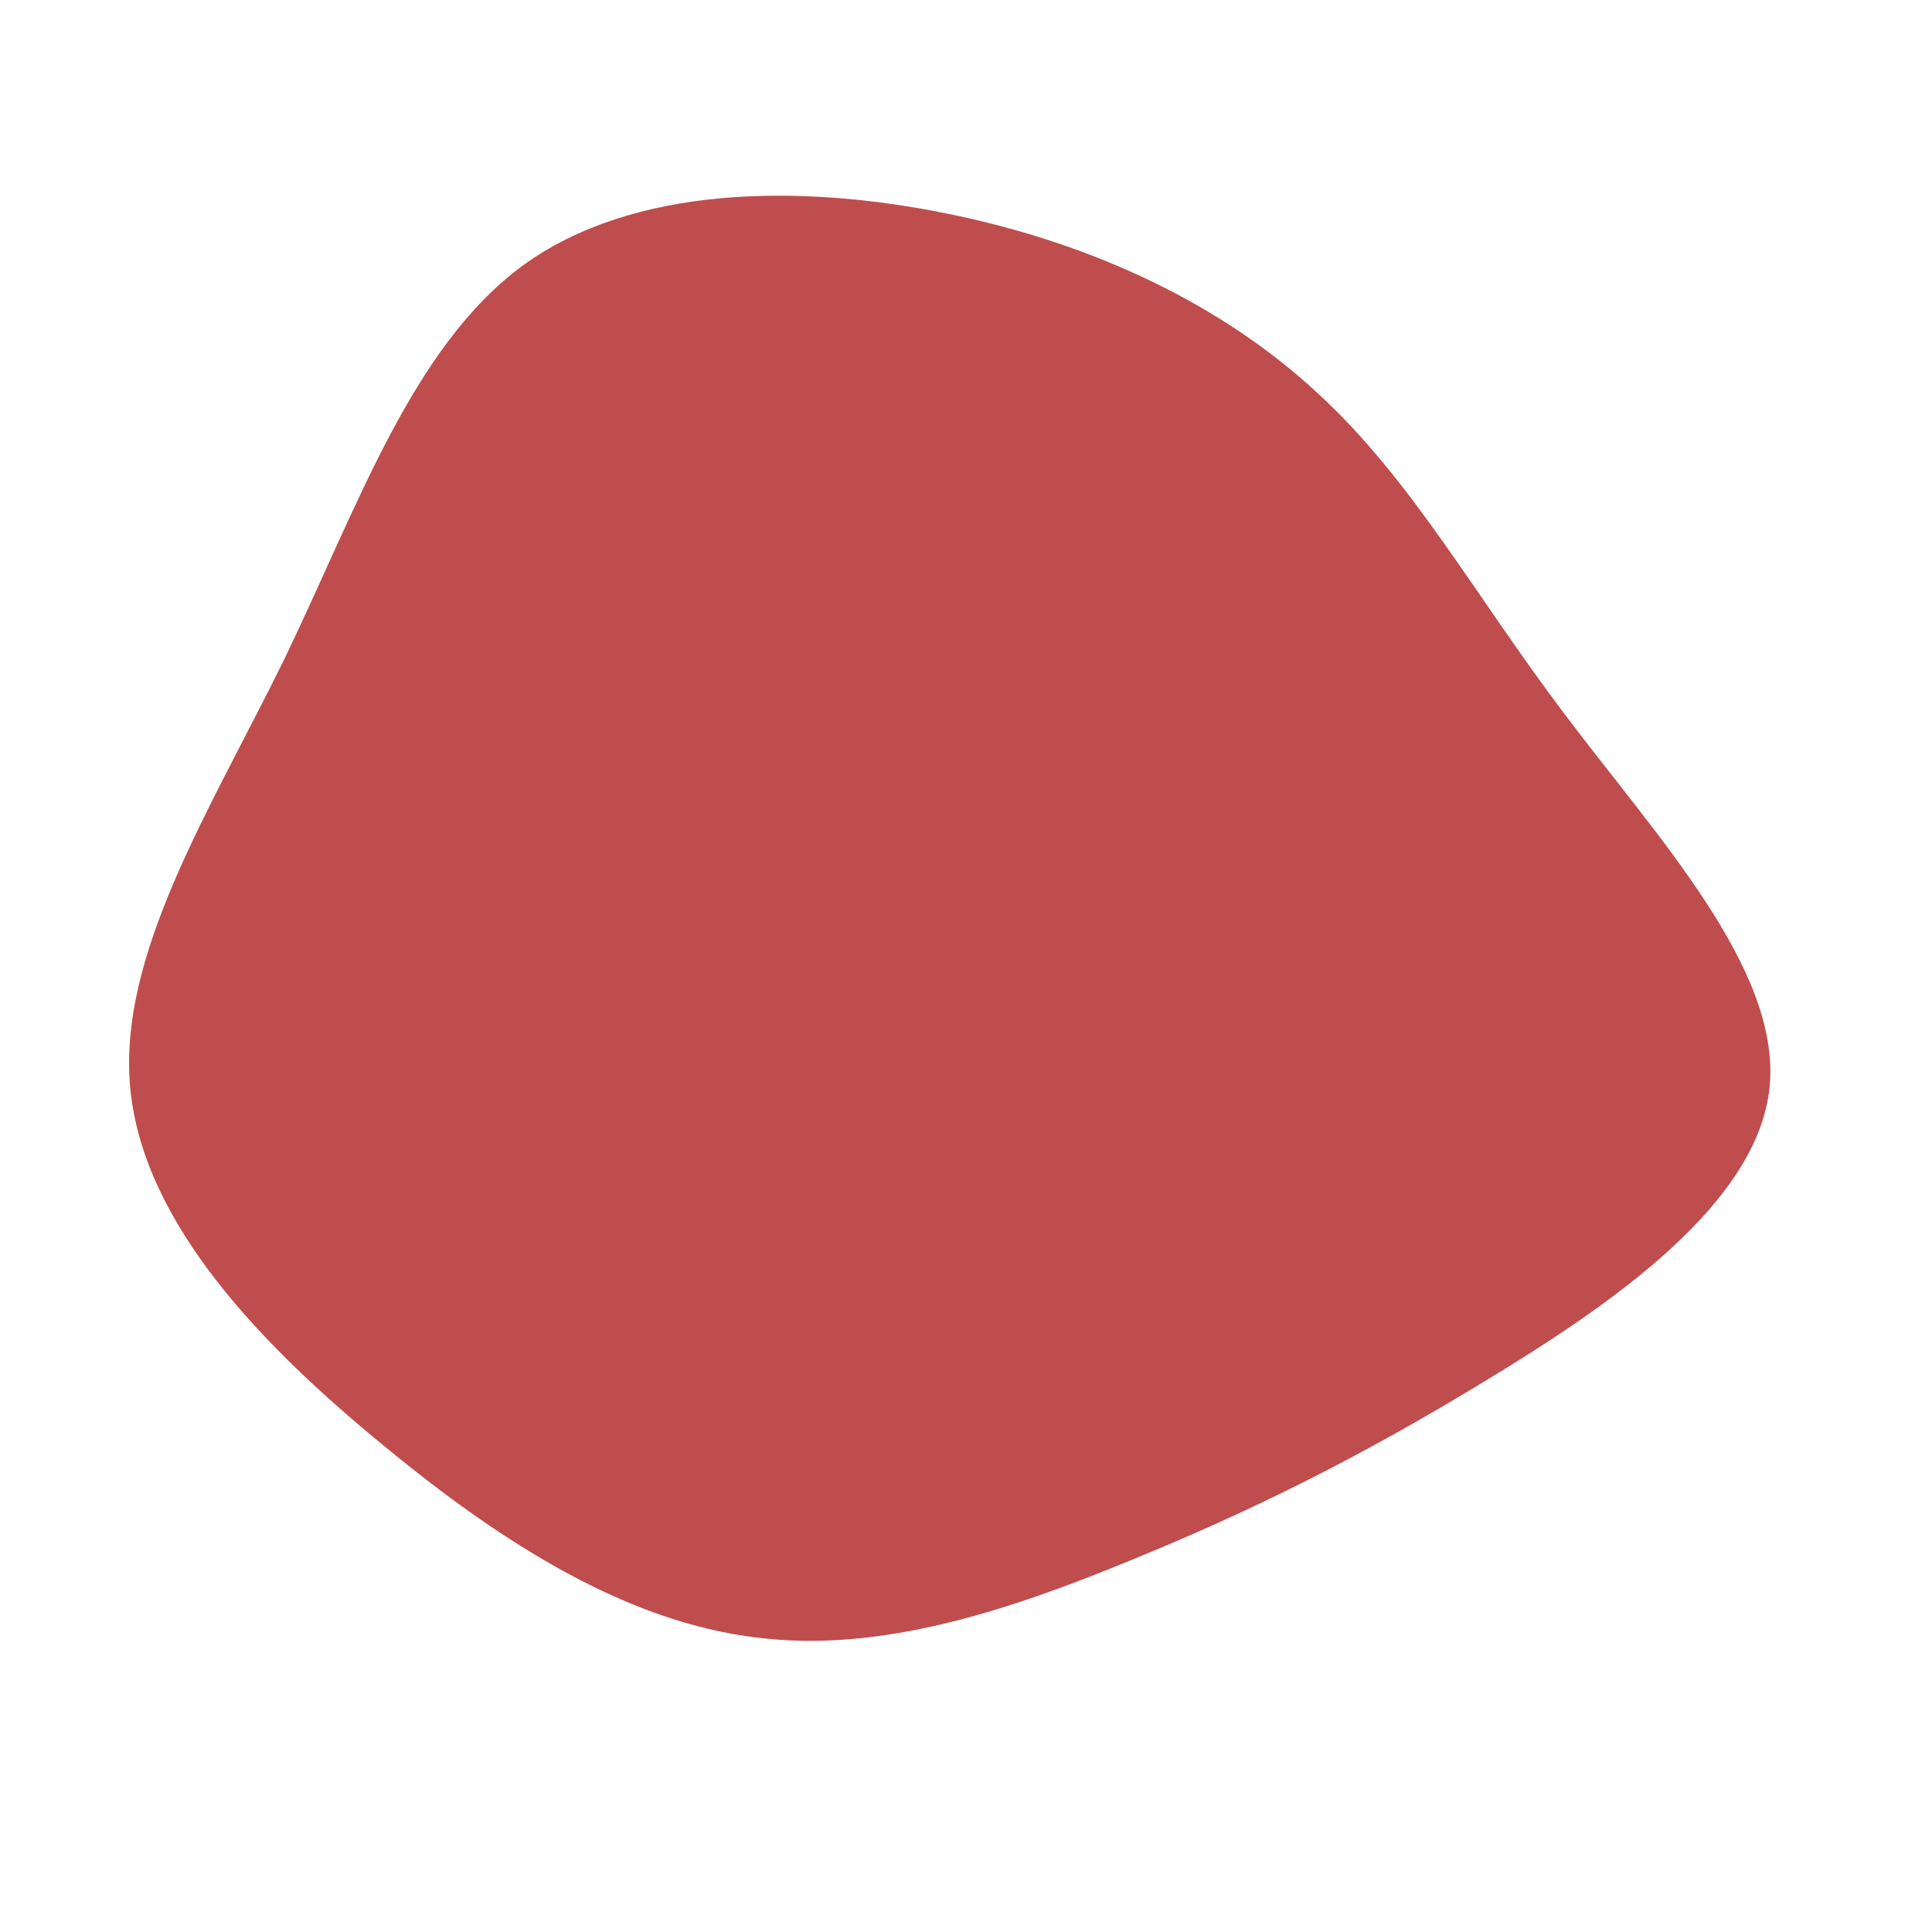
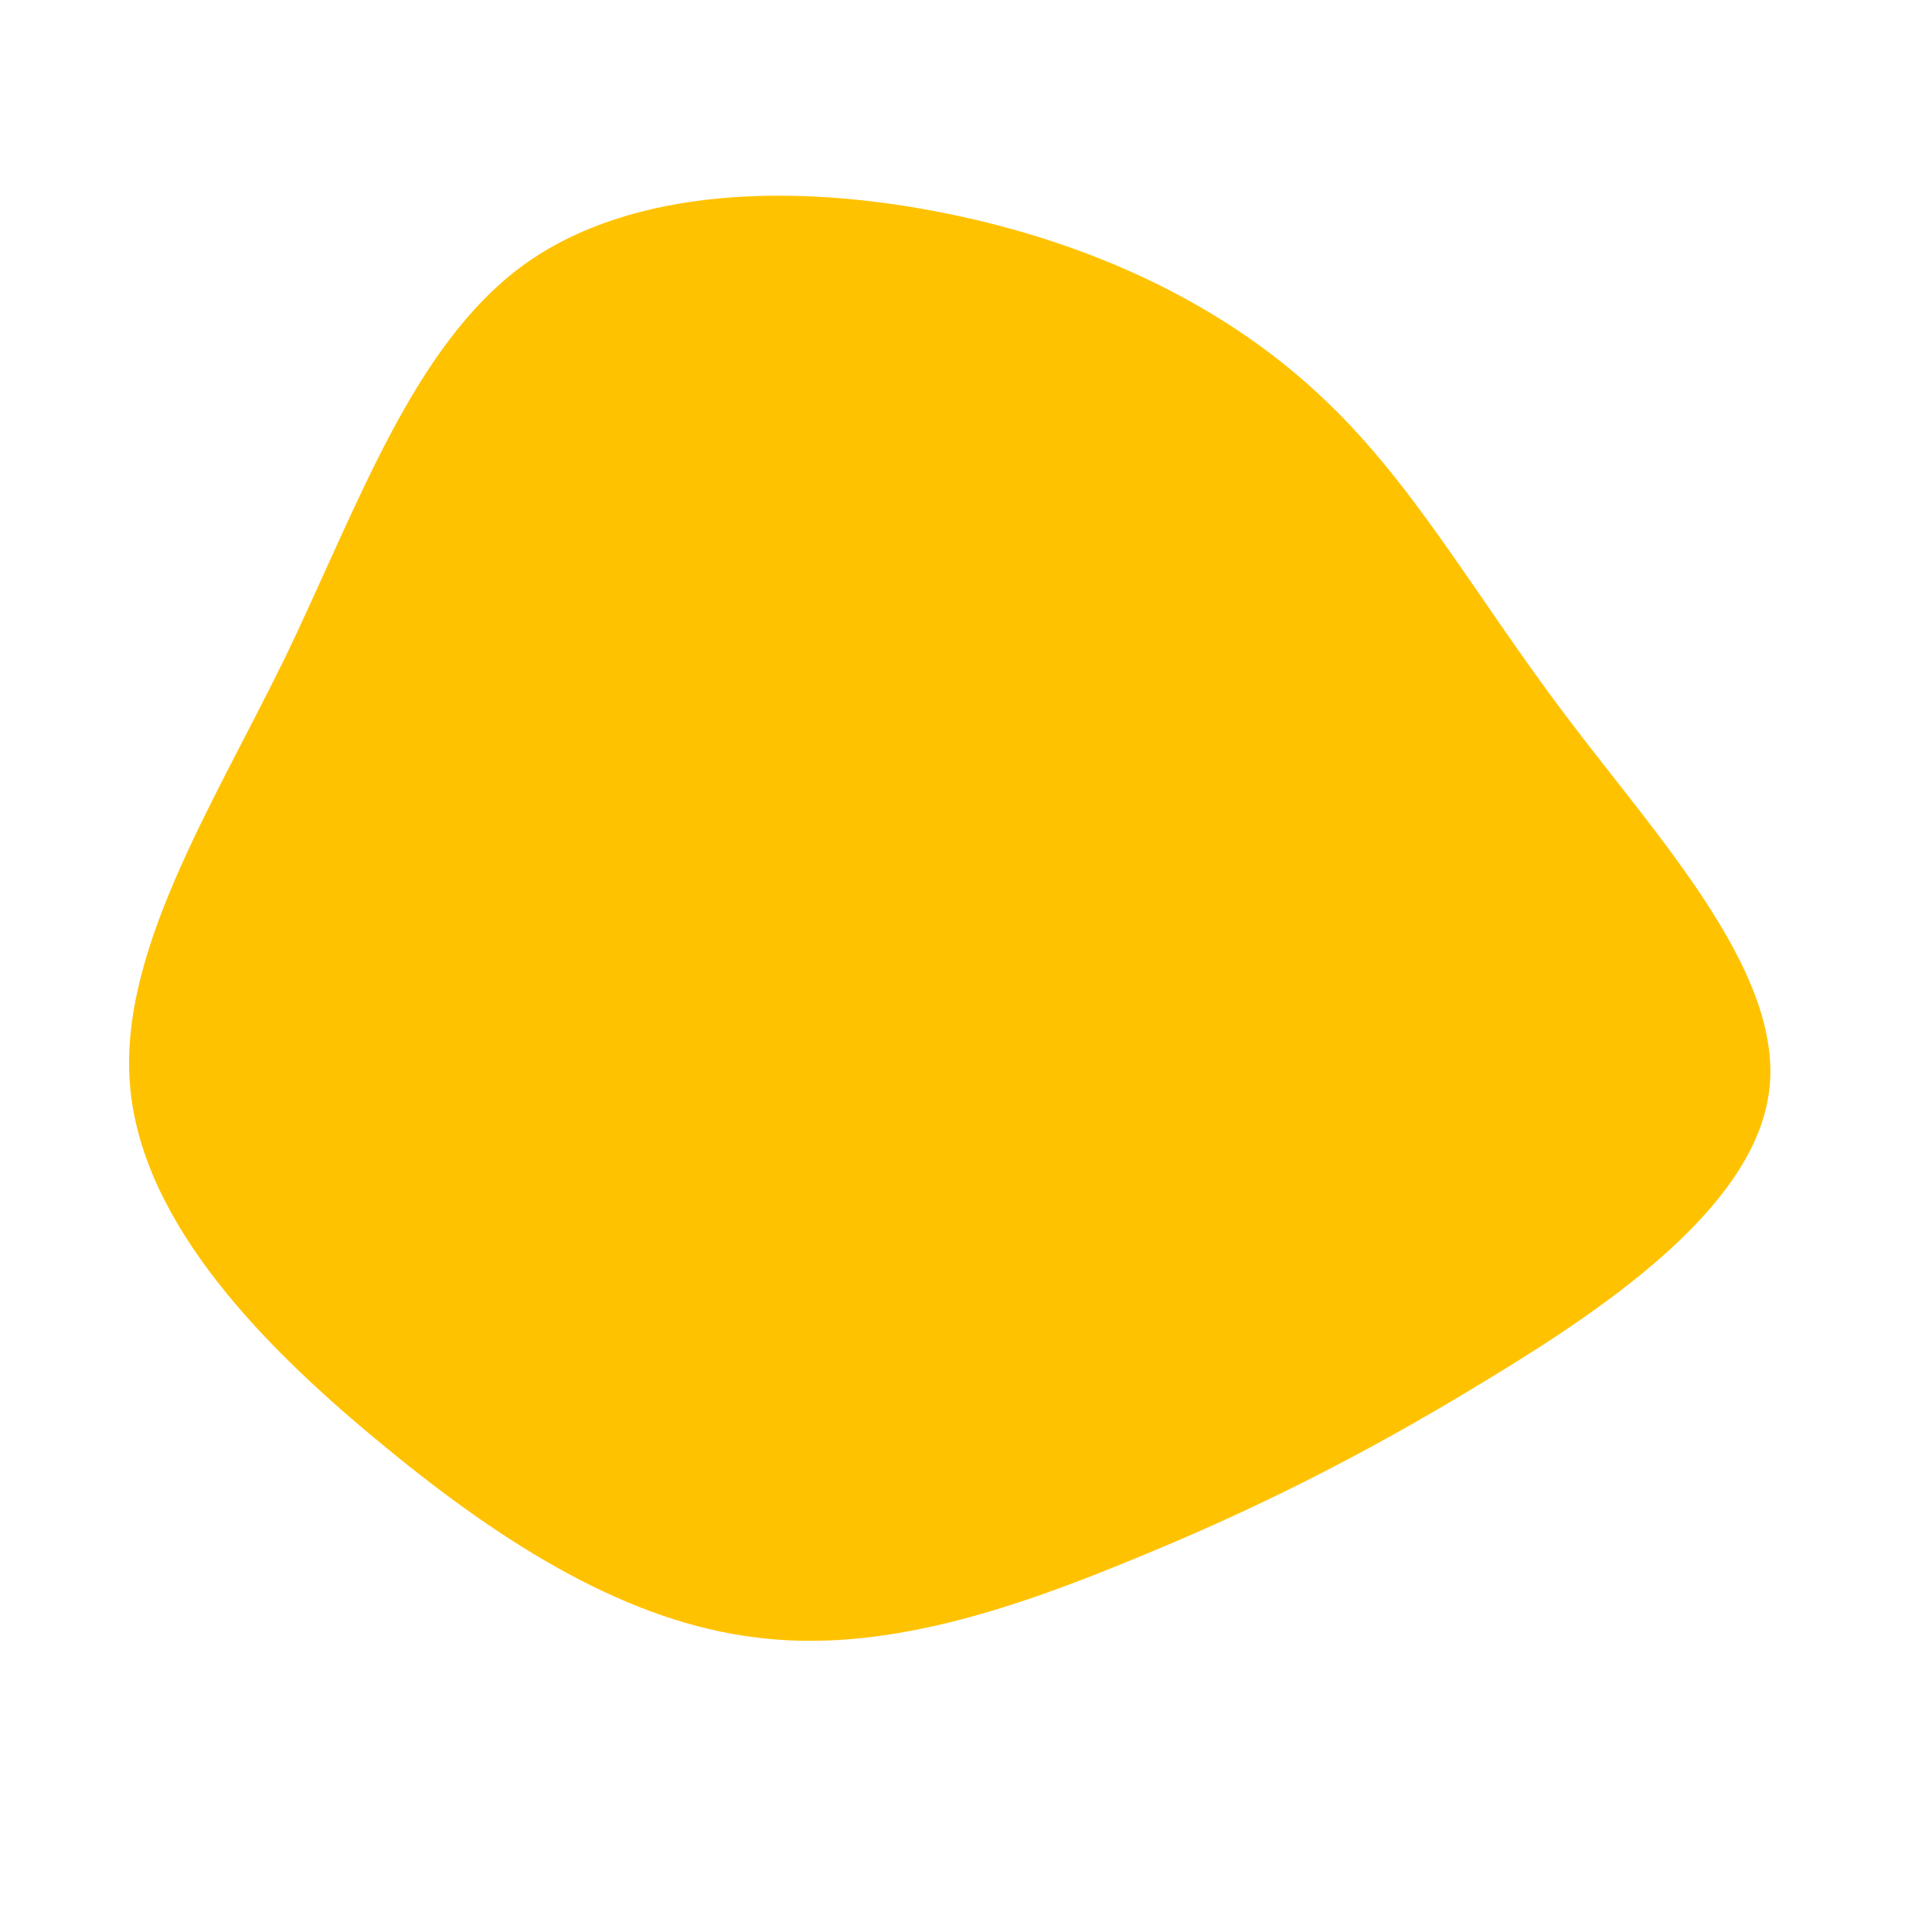
<svg xmlns="http://www.w3.org/2000/svg" viewBox="0 0 200 200">
-   <path fill="#BF4D4D" d="M36.4,-59.3C46.2,-50.3,52.5,-38.6,62.1,-25.9C71.6,-13.3,84.3,0.3,83.2,12.4C82.1,24.4,67.2,34.8,54,42.8C40.9,50.8,29.6,56.4,17.1,61.5C4.7,66.6,-8.8,71.2,-21.8,69.5C-34.9,67.9,-47.6,60.1,-60.1,49.8C-72.7,39.5,-85.1,26.8,-86.5,12.8C-87.9,-1.1,-78.2,-16.2,-70.5,-31.9C-62.9,-47.7,-57.3,-64.1,-45.9,-72.5C-34.5,-80.8,-17.3,-81,-2,-77.9C13.3,-74.8,26.6,-68.4,36.4,-59.3Z" transform="translate(100 100)" />
+   <path fill="#ffc200" d="M36.4,-59.3C46.2,-50.3,52.5,-38.6,62.1,-25.9C71.6,-13.3,84.3,0.3,83.2,12.4C82.1,24.4,67.2,34.8,54,42.8C40.9,50.8,29.6,56.4,17.1,61.5C4.7,66.6,-8.8,71.2,-21.8,69.5C-34.9,67.9,-47.6,60.1,-60.1,49.8C-72.7,39.5,-85.1,26.8,-86.5,12.8C-87.9,-1.1,-78.2,-16.2,-70.5,-31.9C-62.9,-47.7,-57.3,-64.1,-45.9,-72.5C-34.5,-80.8,-17.3,-81,-2,-77.9C13.3,-74.8,26.6,-68.4,36.4,-59.3Z" transform="translate(100 100)" />
</svg>
